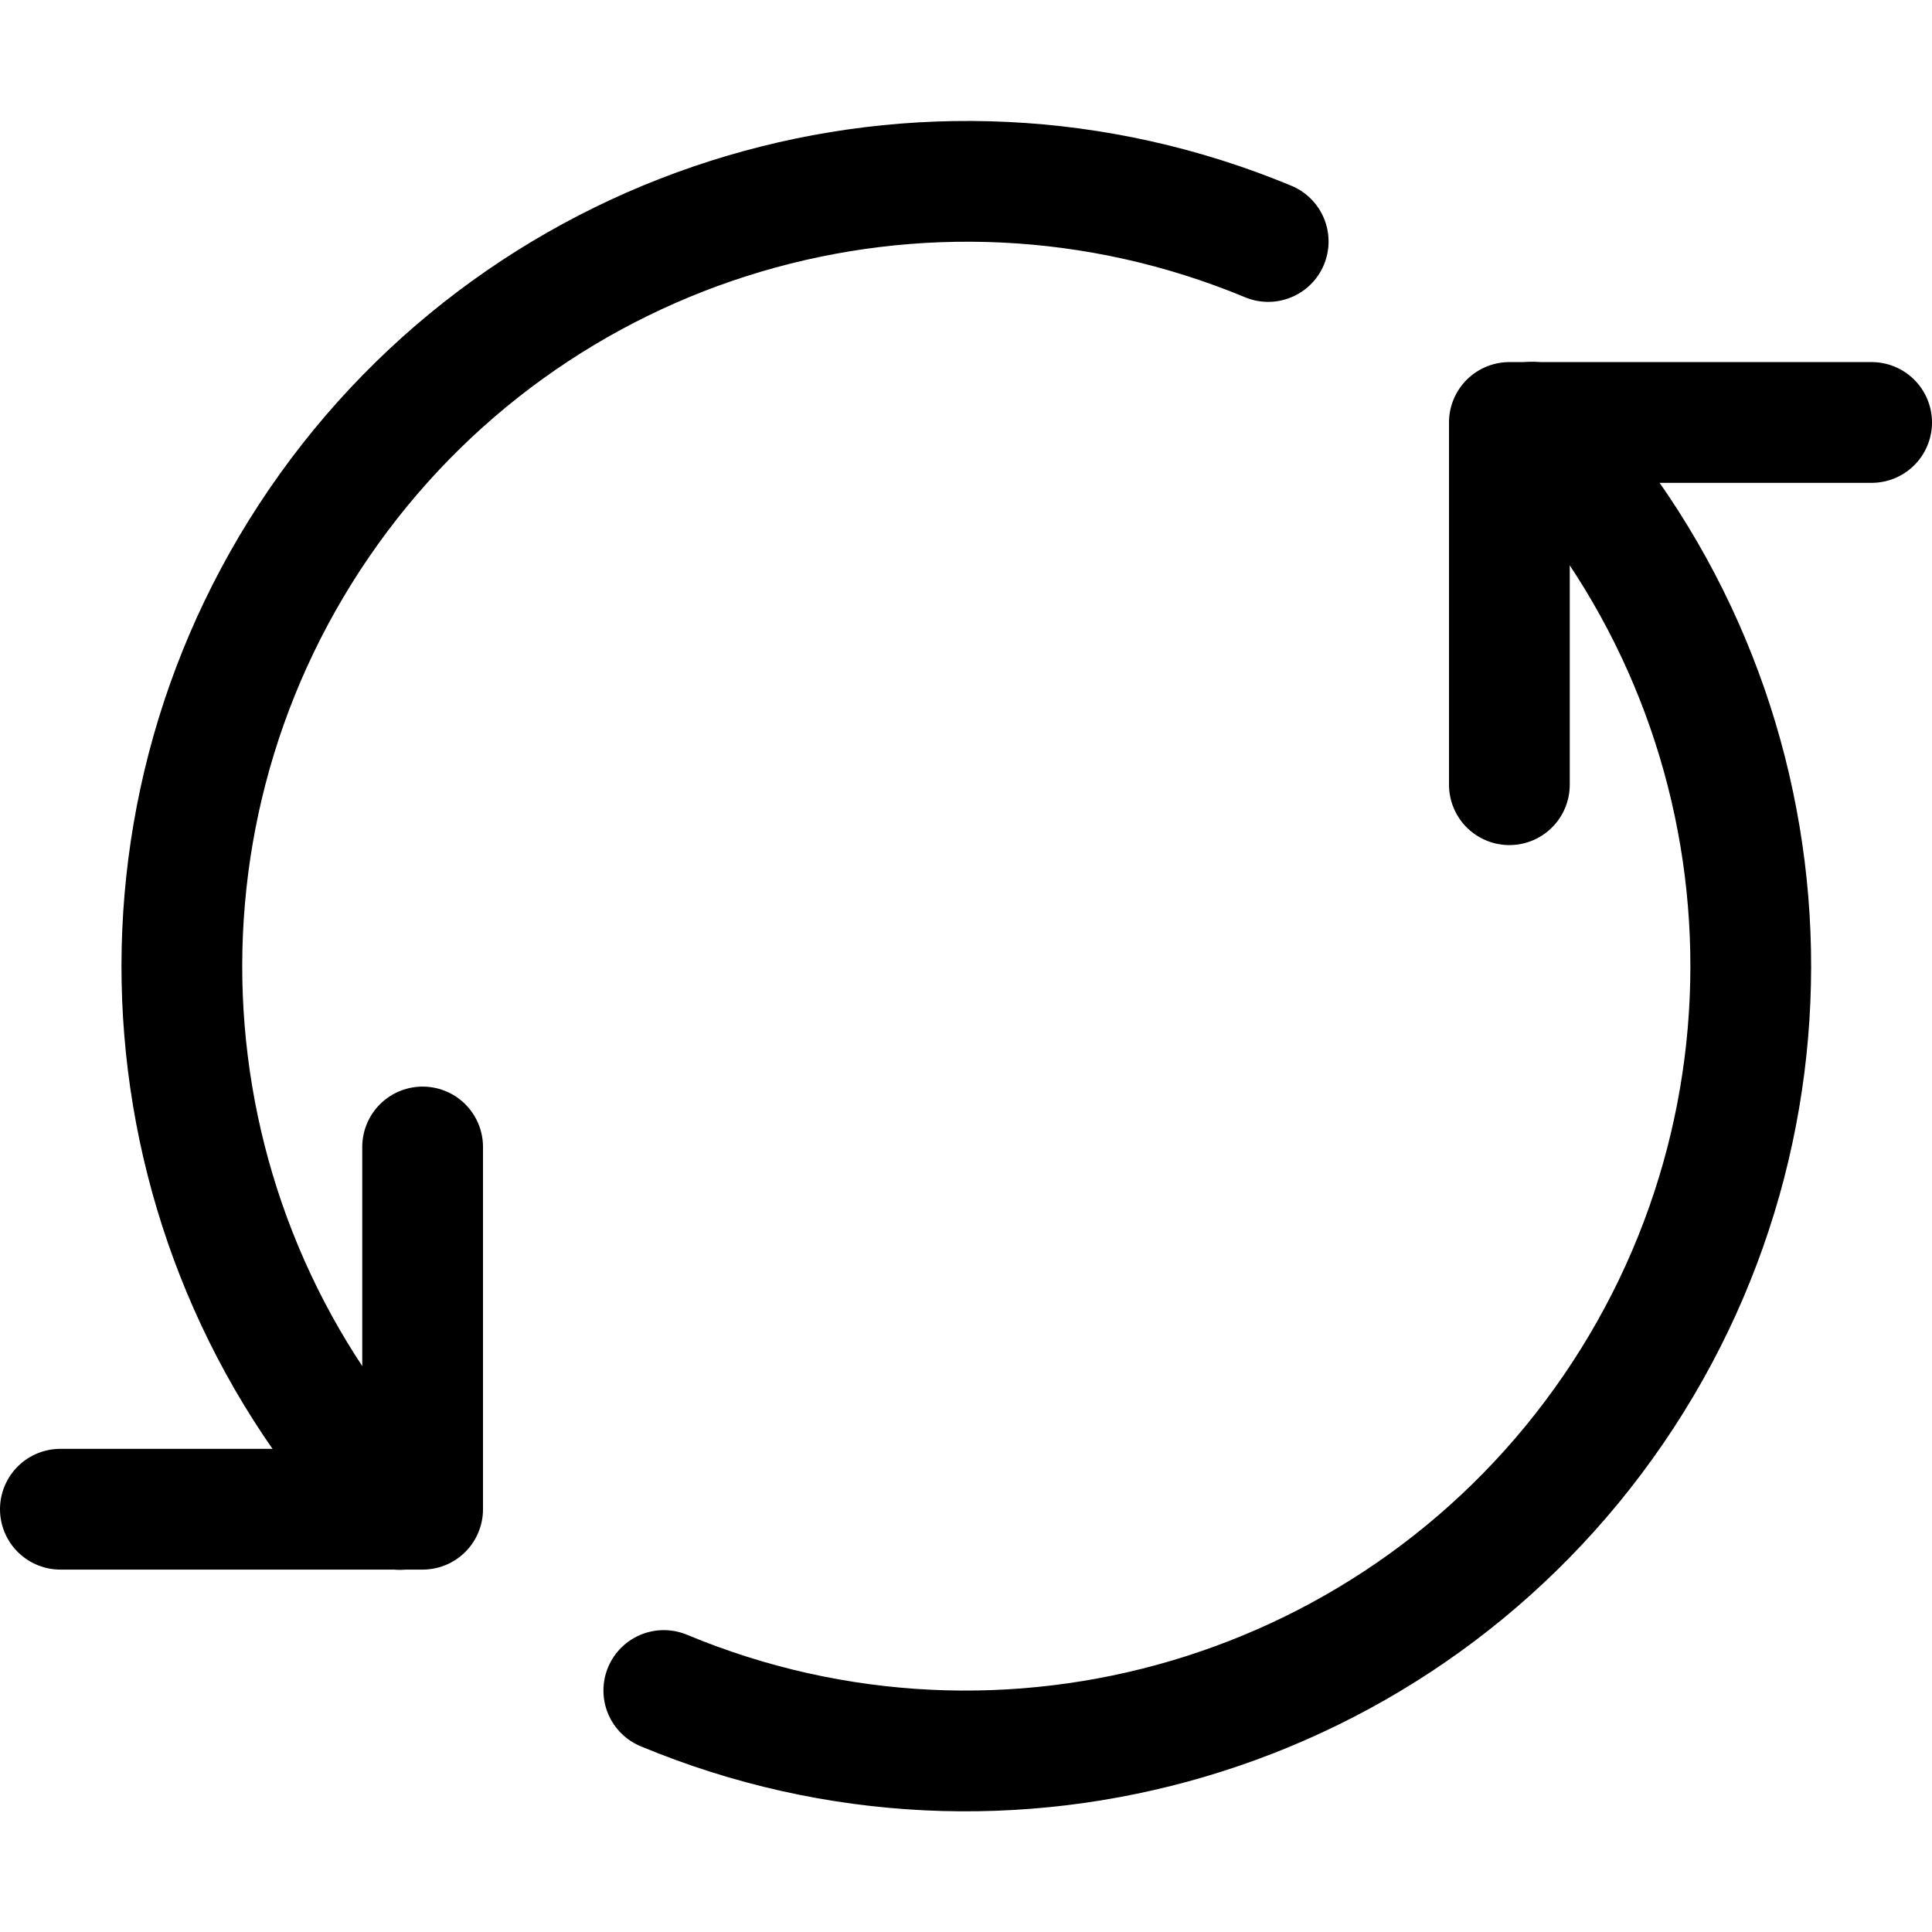
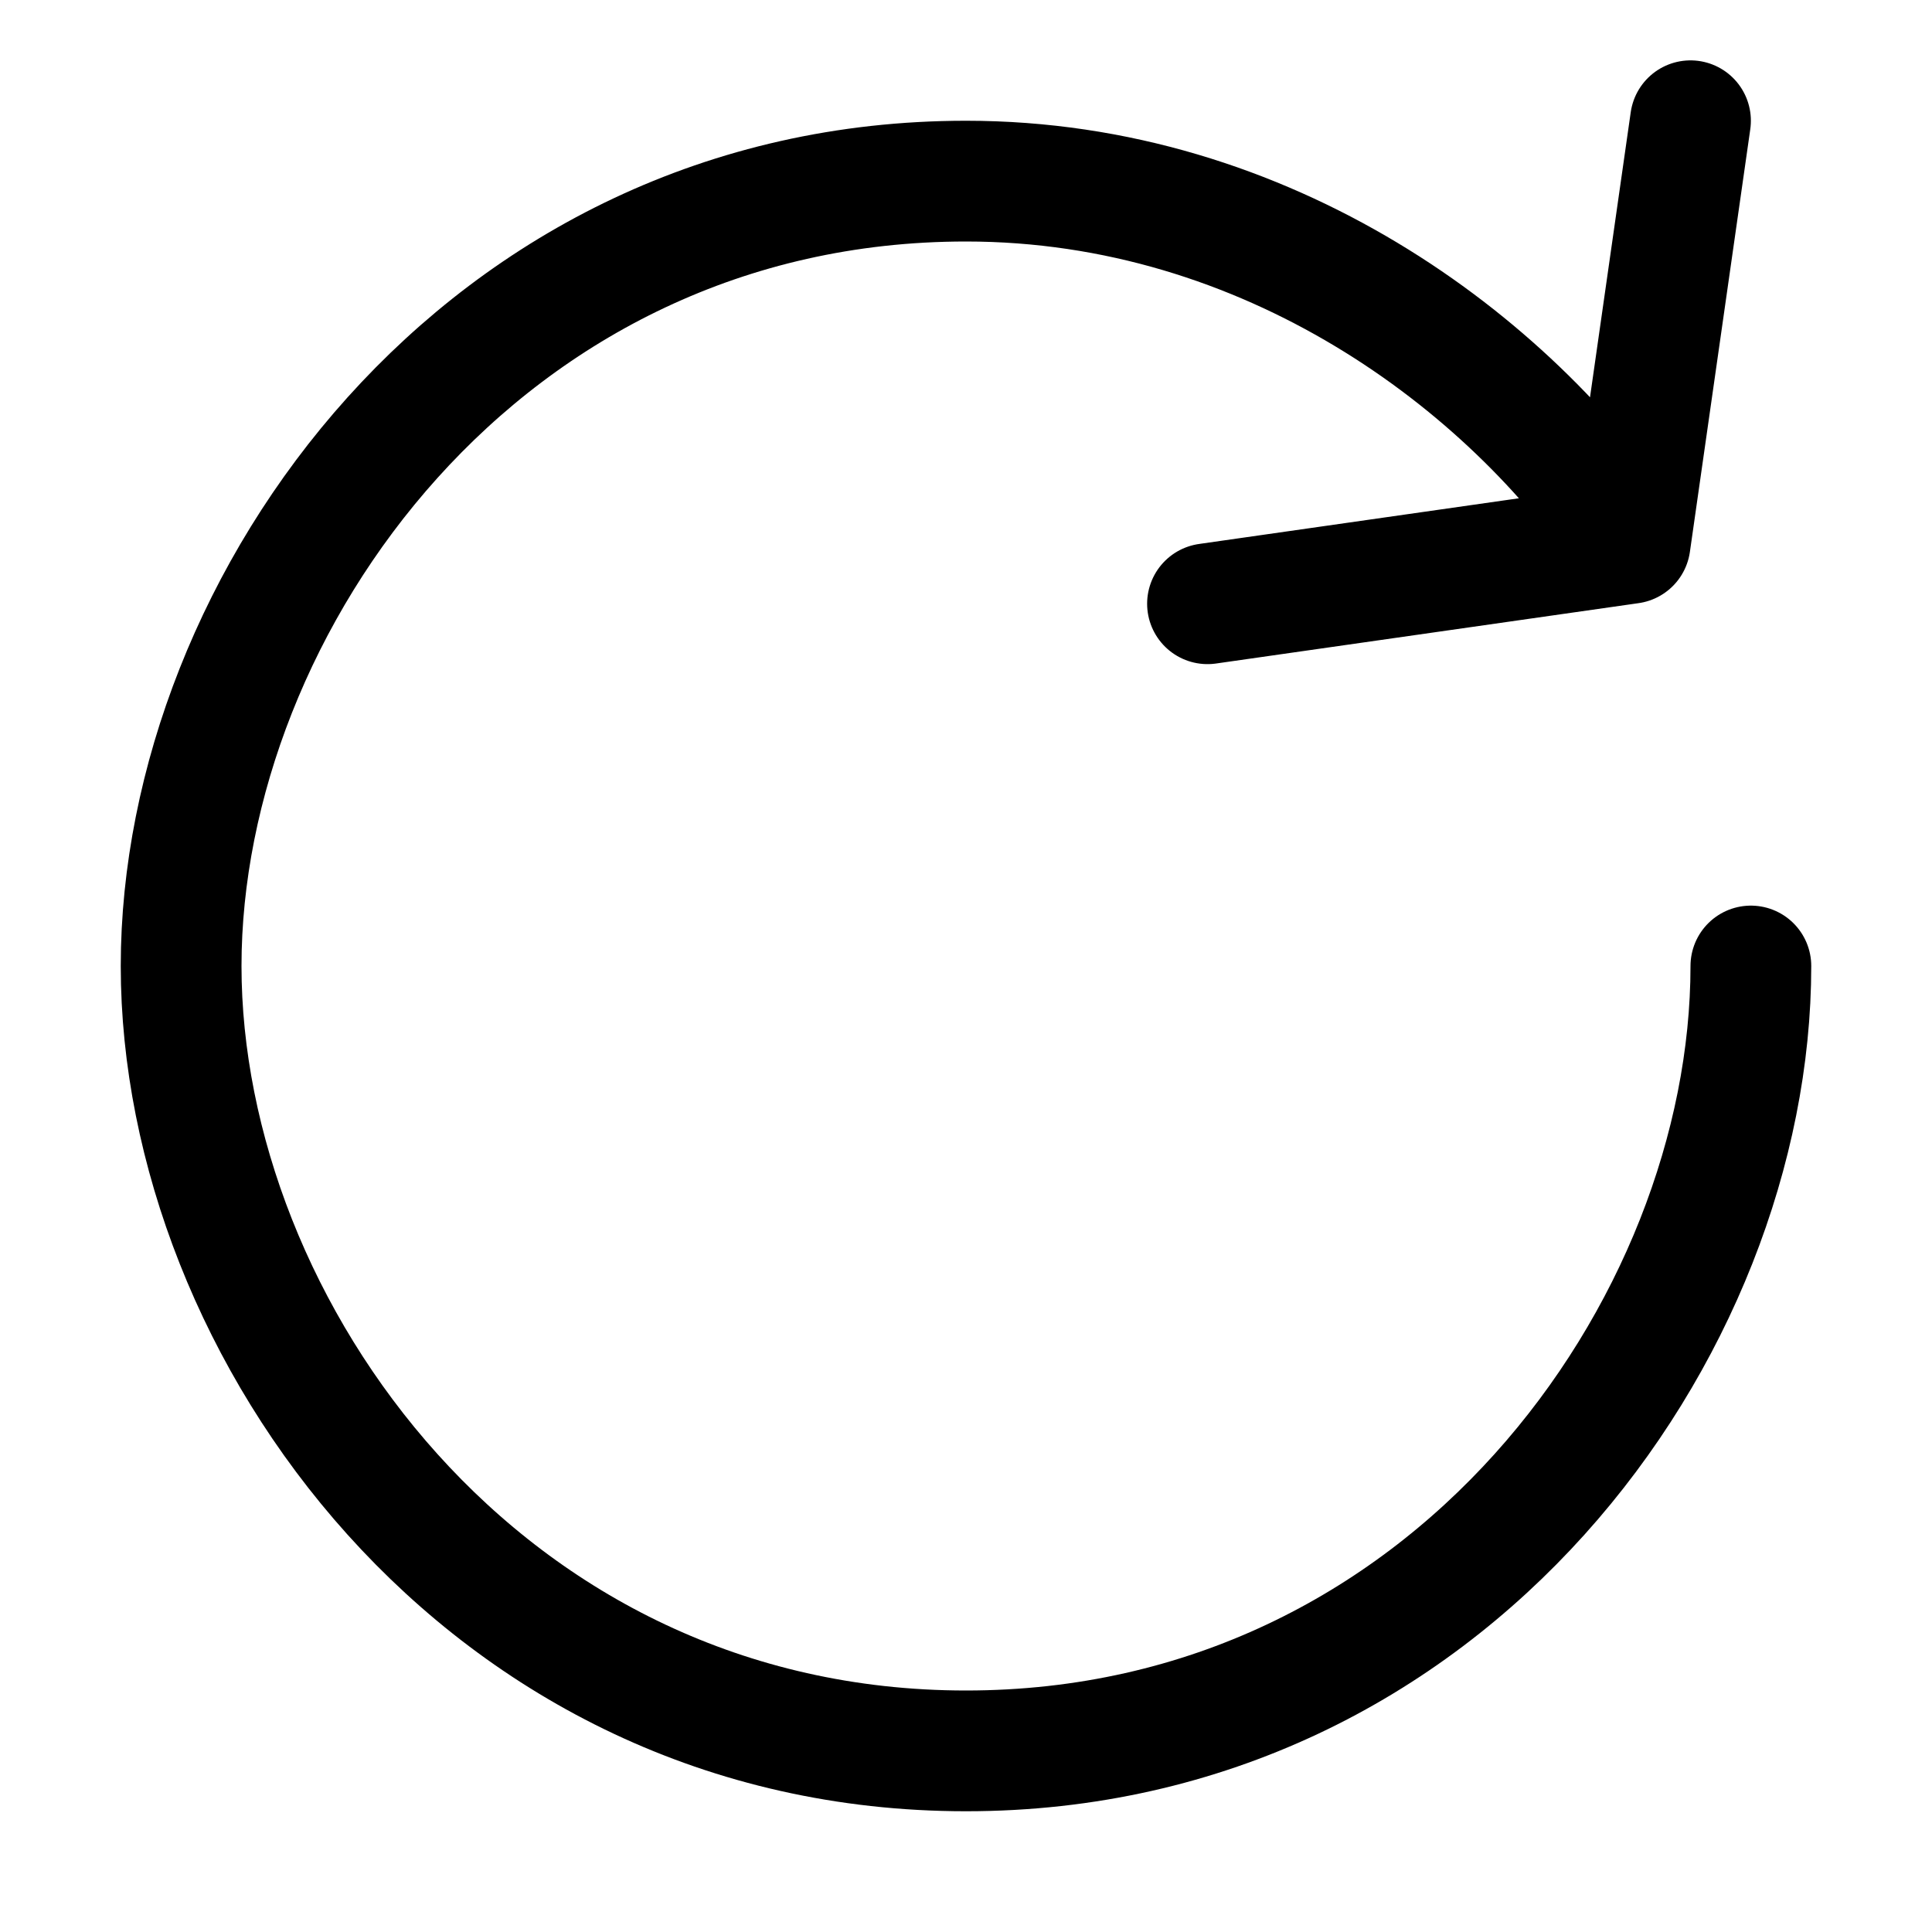
- <svg xmlns="http://www.w3.org/2000/svg" viewBox="0 0 24 24">
-   <path d="m5.25 14.248 0 4.5 -4.5 0" fill="none" stroke="currentcolor" stroke-linecap="round" stroke-linejoin="round" stroke-width="1.5" />
-   <path d="m18.75 9.748 0 -4.5 4.5 0" fill="none" stroke="currentcolor" stroke-linecap="round" stroke-linejoin="round" stroke-width="1.5" />
-   <path d="M19.032 5.245A9.752 9.752 0 0 1 8.246 21" fill="none" stroke="currentcolor" stroke-linecap="round" stroke-linejoin="round" stroke-width="1.5" />
-   <path d="M4.967 18.751A9.753 9.753 0 0 1 15.754 3" fill="none" stroke="currentcolor" stroke-linecap="round" stroke-linejoin="round" stroke-width="1.5" />
+ <svg xmlns="http://www.w3.org/2000/svg" width="1em" height="1em" viewBox="0 0 32 32">
+   <path fill="none" stroke="currentColor" stroke-linecap="round" stroke-linejoin="round" stroke-width="2" d="M29 16c0 6-5 13-13 13S3 22 3 16S8 3 16 3c5 0 9 3 11 6m-7 1l7-1l1-7" />
</svg>
